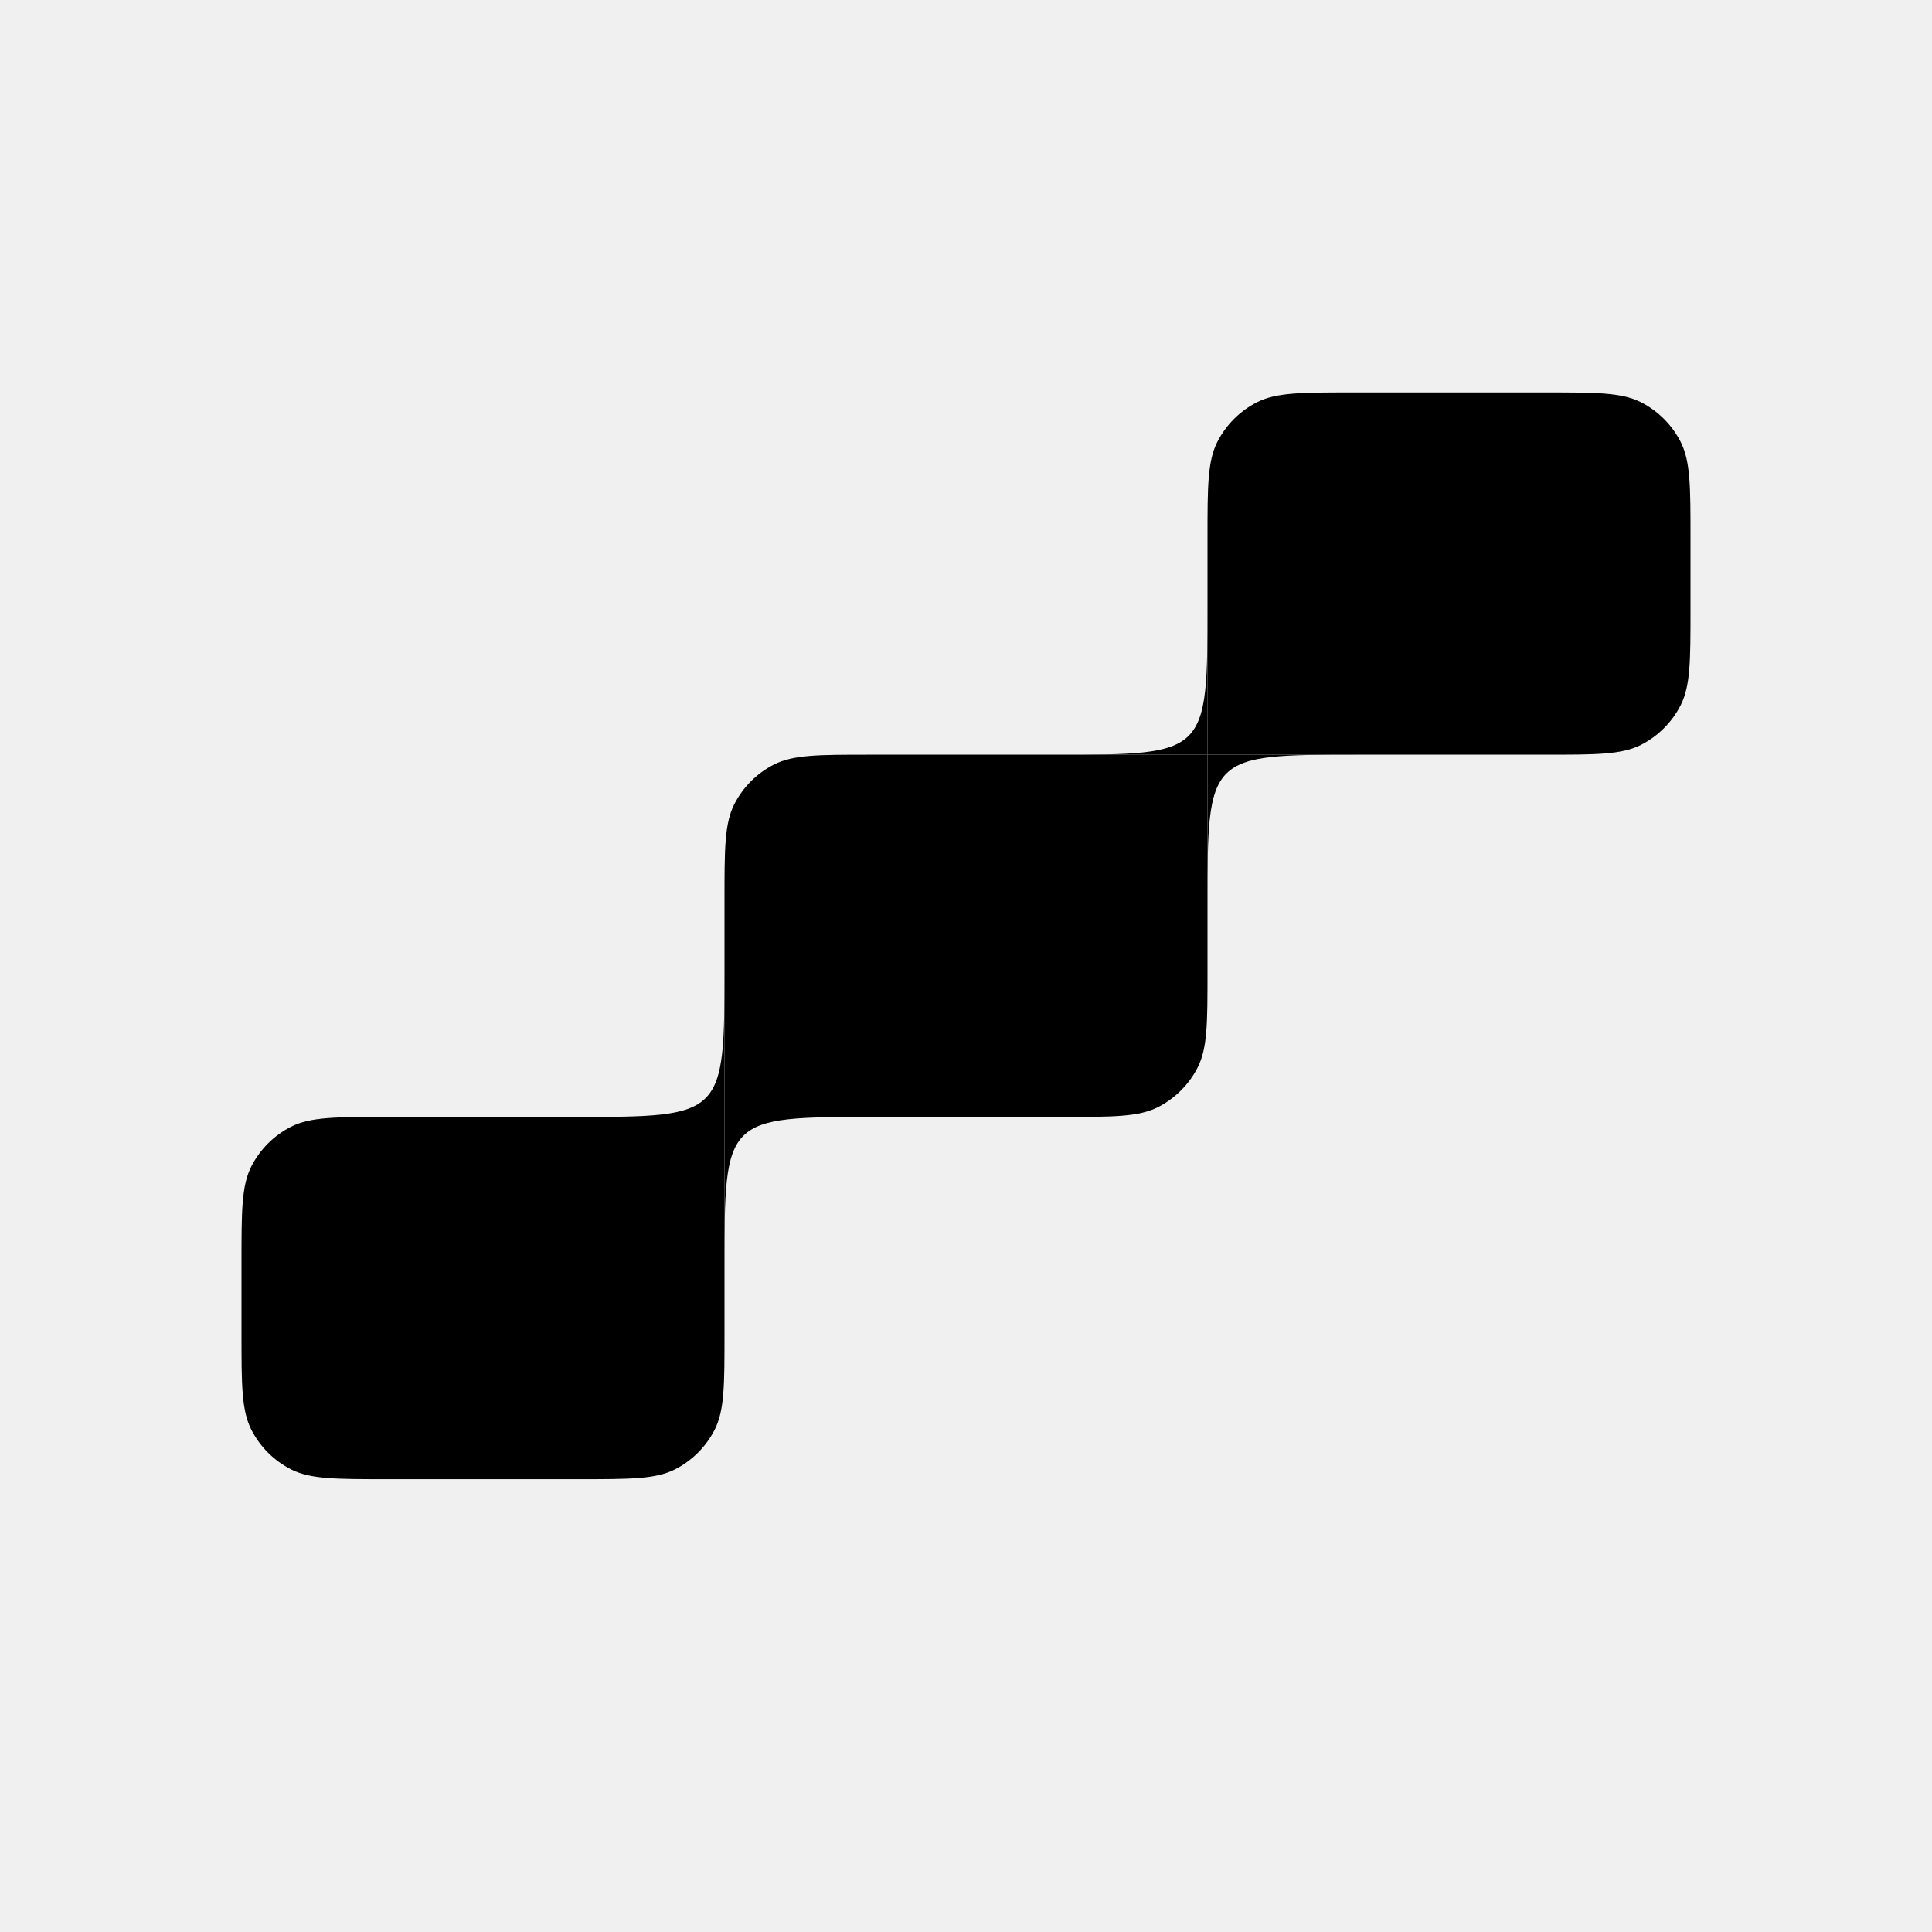
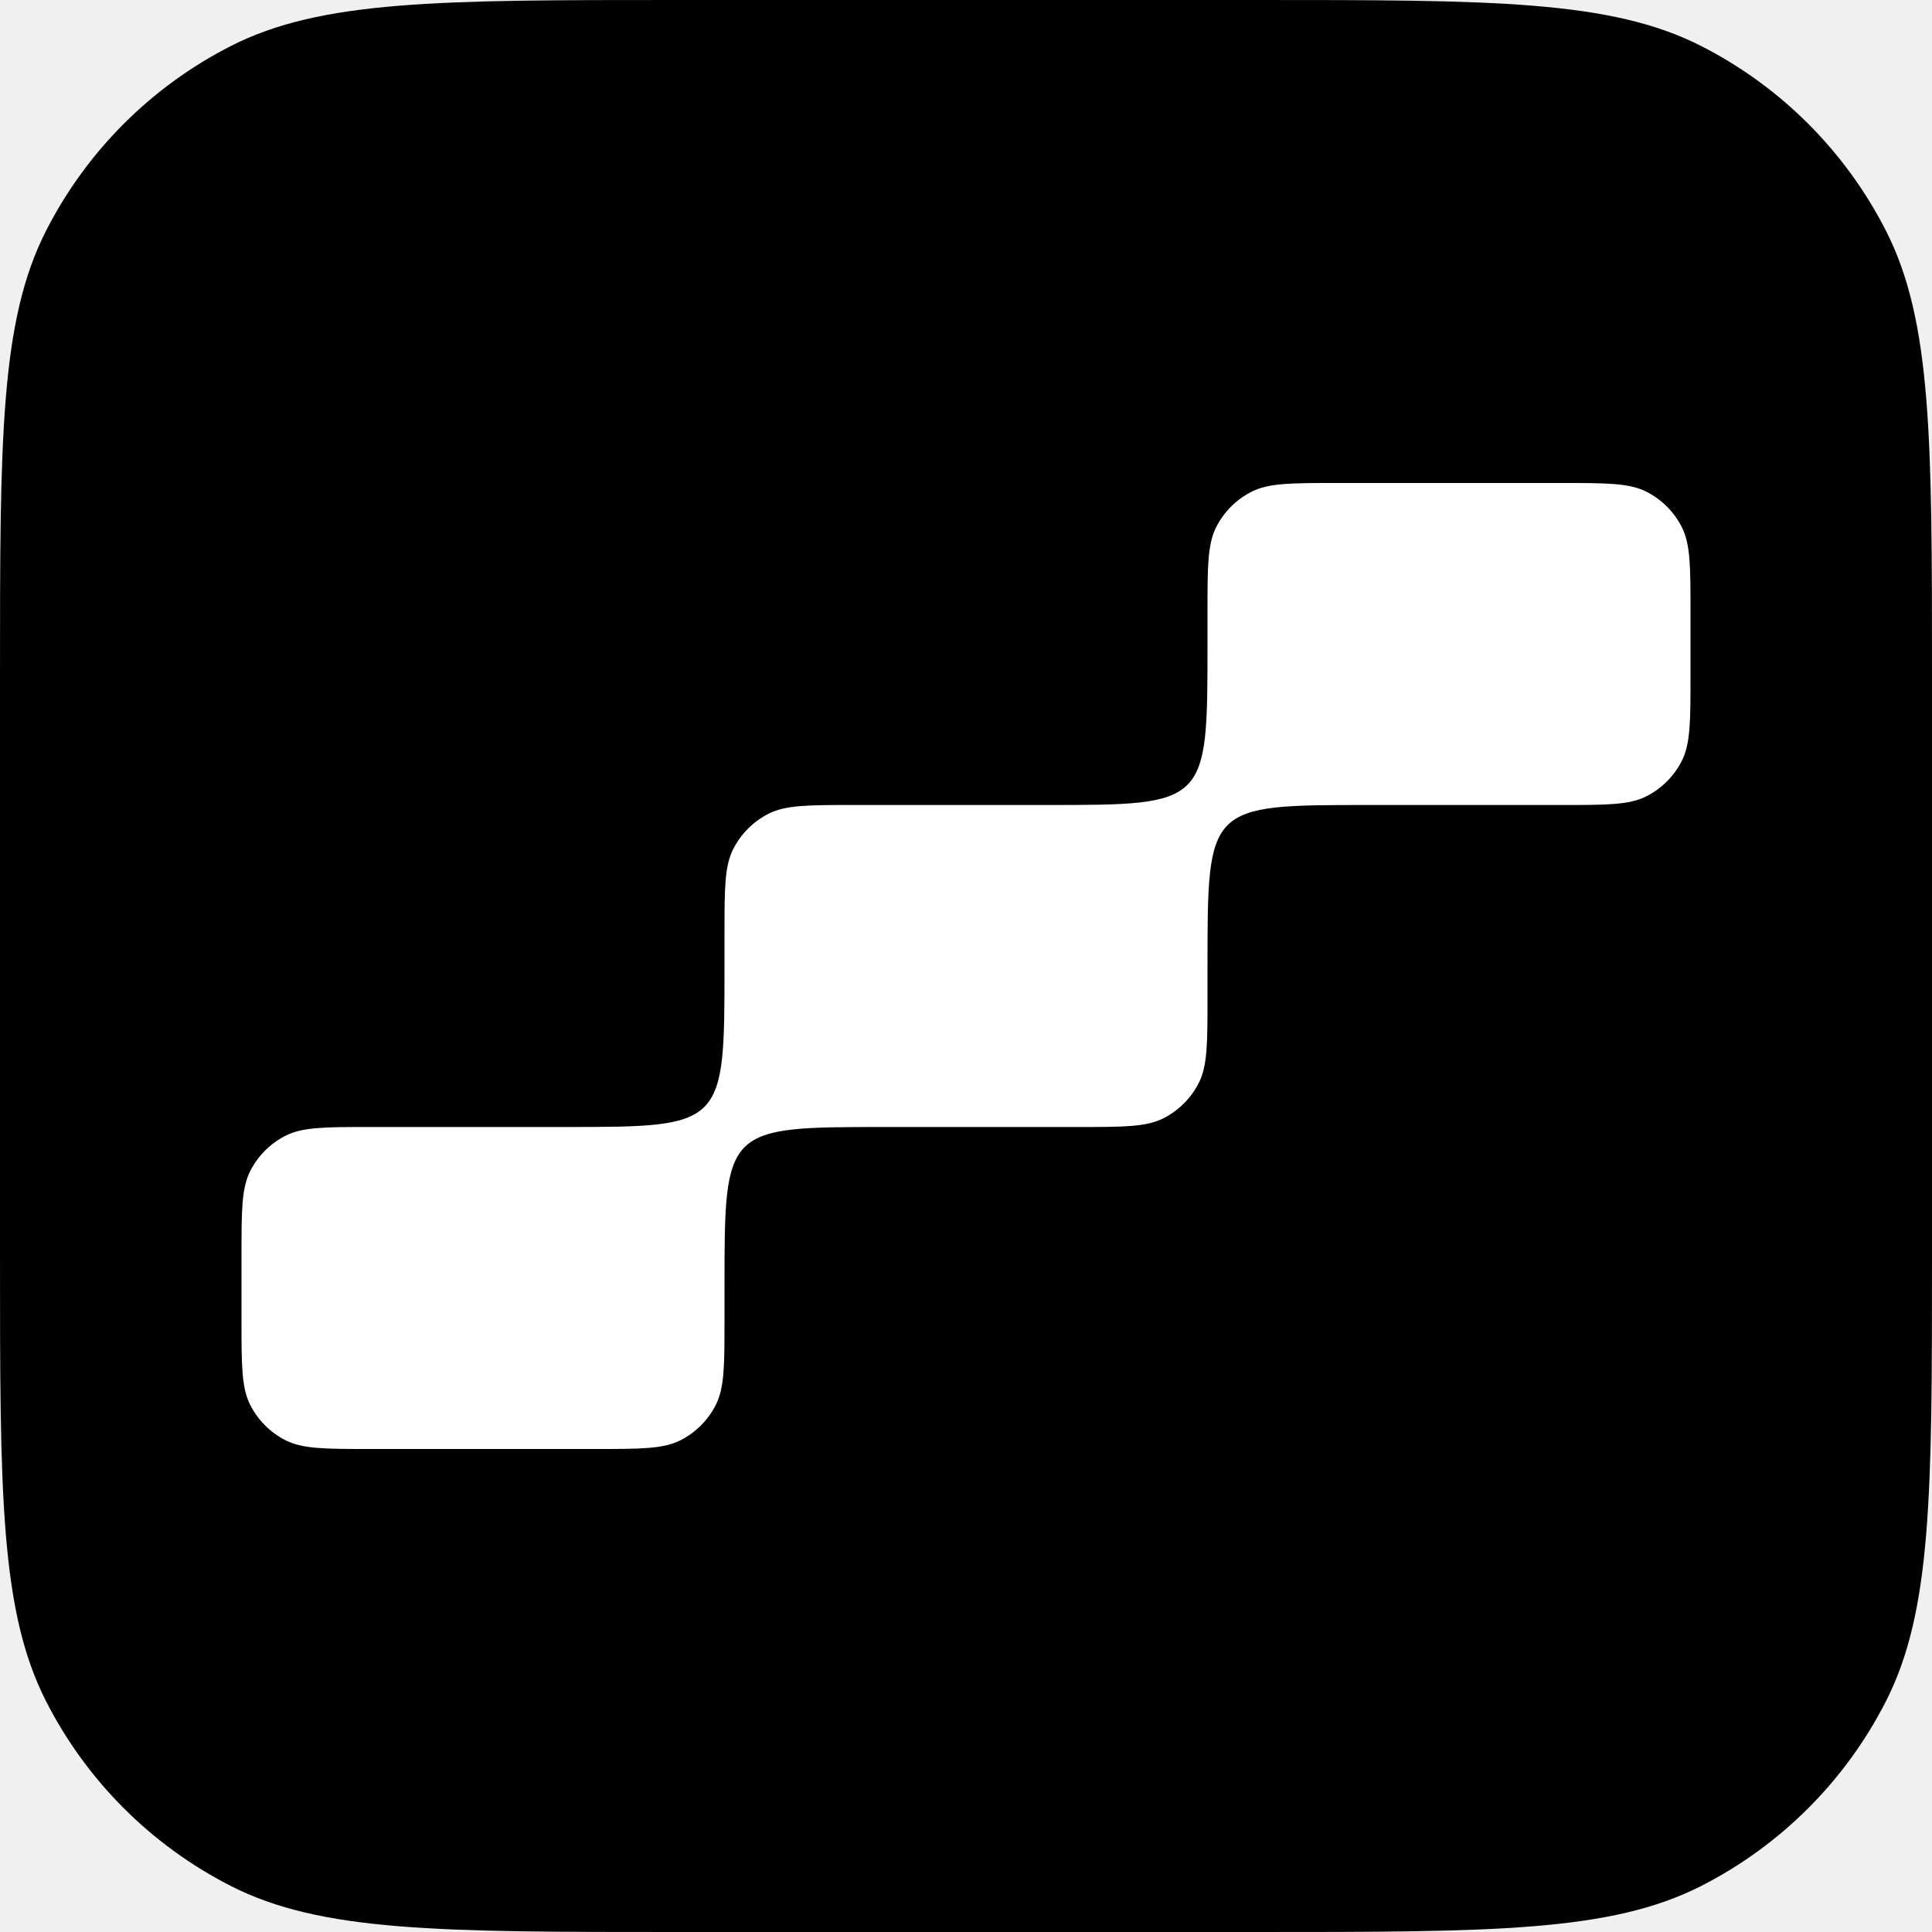
- <svg xmlns="http://www.w3.org/2000/svg" viewBox="0 0 32 32" width="32" height="32">
-   <style>path{fill:#000}@media (prefers-color-scheme:dark){path{fill:#fff}}</style>
-   <g transform="translate(4 6.5) scale(1)">
-     <path d="M4 12L8 12L8 15.6C8 16.44 8 16.86 7.837 17.181C7.693 17.463 7.463 17.693 7.181 17.837C6.86 18 6.44 18 5.6 18L2.4 18C1.56 18 1.14 18 0.819 17.837C0.537 17.693 0.307 17.463 0.163 17.181C0 16.86 0 16.44 0 15.6L0 14.4C0 13.56 0 13.14 0.163 12.819C0.307 12.537 0.537 12.307 0.819 12.163C1.14 12 1.56 12 2.4 12Z" />
-     <path d="M12 6L16 6L16 9.6C16 10.44 16 10.86 15.837 11.181C15.693 11.463 15.463 11.693 15.181 11.837C14.86 12 14.44 12 13.6 12L8 12L8 8.4C8 7.56 8 7.14 8.163 6.819C8.307 6.537 8.537 6.307 8.819 6.163C9.14 6 9.56 6 10.4 6Z" />
-     <path d="M20 0L21.6 0C22.44 0 22.86 0 23.181 0.163C23.463 0.307 23.693 0.537 23.837 0.819C24 1.14 24 1.56 24 2.4L24 3.6C24 4.44 24 4.86 23.837 5.181C23.693 5.463 23.463 5.693 23.181 5.837C22.86 6 22.44 6 21.6 6L16 6L16 2.4C16 1.56 16 1.14 16.163 0.819C16.307 0.537 16.537 0.307 16.819 0.163C17.14 0 17.56 0 18.4 0Z" />
-     <path d="M5.5 12C8 12 8 12 8 9.5L8 12Z" />
-     <path d="M8 14.5C8 12 8 12 10.5 12L8 12Z" />
-     <path d="M13.5 6C16 6 16 6 16 3.5L16 6Z" />
-     <path d="M16 8.5C16 6 16 6 18.5 6L16 6Z" />
-   </g>
+ <svg xmlns="http://www.w3.org/2000/svg" width="384" height="384" viewBox="64 64 384 384">
+   <path transform="translate(64 64)" fill="#000" d="M192 0L249.6 0C296.644 0 320.167 0 338.135 9.155C353.941 17.209 366.791 30.059 374.845 45.865C384 63.833 384 87.356 384 134.4L384 249.6C384 296.644 384 320.167 374.845 338.135C366.791 353.941 353.941 366.791 338.135 374.845C320.167 384 296.644 384 249.6 384L134.4 384C87.356 384 63.833 384 45.865 374.845C30.059 366.791 17.209 353.941 9.155 338.135C0 320.167 0 296.644 0 249.6L0 134.4C0 87.356 0 63.833 9.155 45.865C17.209 30.059 30.059 17.209 45.865 9.155C63.833 0 87.356 0 134.4 0Z" />
+   <path transform="translate(112 160)" fill="#fff" d="M48 128L96 128L96 166.4C96 175.361 96 179.841 94.256 183.264C92.722 186.274 90.274 188.722 87.264 190.256C83.841 192 79.361 192 70.4 192L25.6 192C16.639 192 12.159 192 8.736 190.256C5.726 188.722 3.278 186.274 1.744 183.264C0 179.841 0 175.361 0 166.4L0 153.6C0 144.639 0 140.159 1.744 136.736C3.278 133.726 5.726 131.278 8.736 129.744C12.159 128 16.639 128 25.6 128Z M144 64L192 64L192 102.4C192 111.361 192 115.841 190.256 119.264C188.722 122.274 186.274 124.722 183.264 126.256C179.841 128 175.361 128 166.4 128L96 128L96 89.6C96 80.639 96 76.159 97.744 72.736C99.278 69.726 101.726 67.278 104.736 65.744C108.159 64 112.639 64 121.6 64Z M240 0L262.4 0C271.361 0 275.841 0 279.264 1.744C282.274 3.278 284.722 5.726 286.256 8.736C288 12.159 288 16.639 288 25.6L288 38.4C288 47.361 288 51.841 286.256 55.264C284.722 58.274 282.274 60.722 279.264 62.256C275.841 64 271.361 64 262.4 64L192 64L192 25.6C192 16.639 192 12.159 193.744 8.736C195.278 5.726 197.726 3.278 200.736 1.744C204.159 0 208.639 0 217.6 0Z M64 128C96 128 96 128 96 96L96 128Z M96 160C96 128 96 128 128 128L96 128Z M160 64C192 64 192 64 192 32L192 64Z M192 96C192 64 192 64 224 64L192 64Z" />
</svg>
